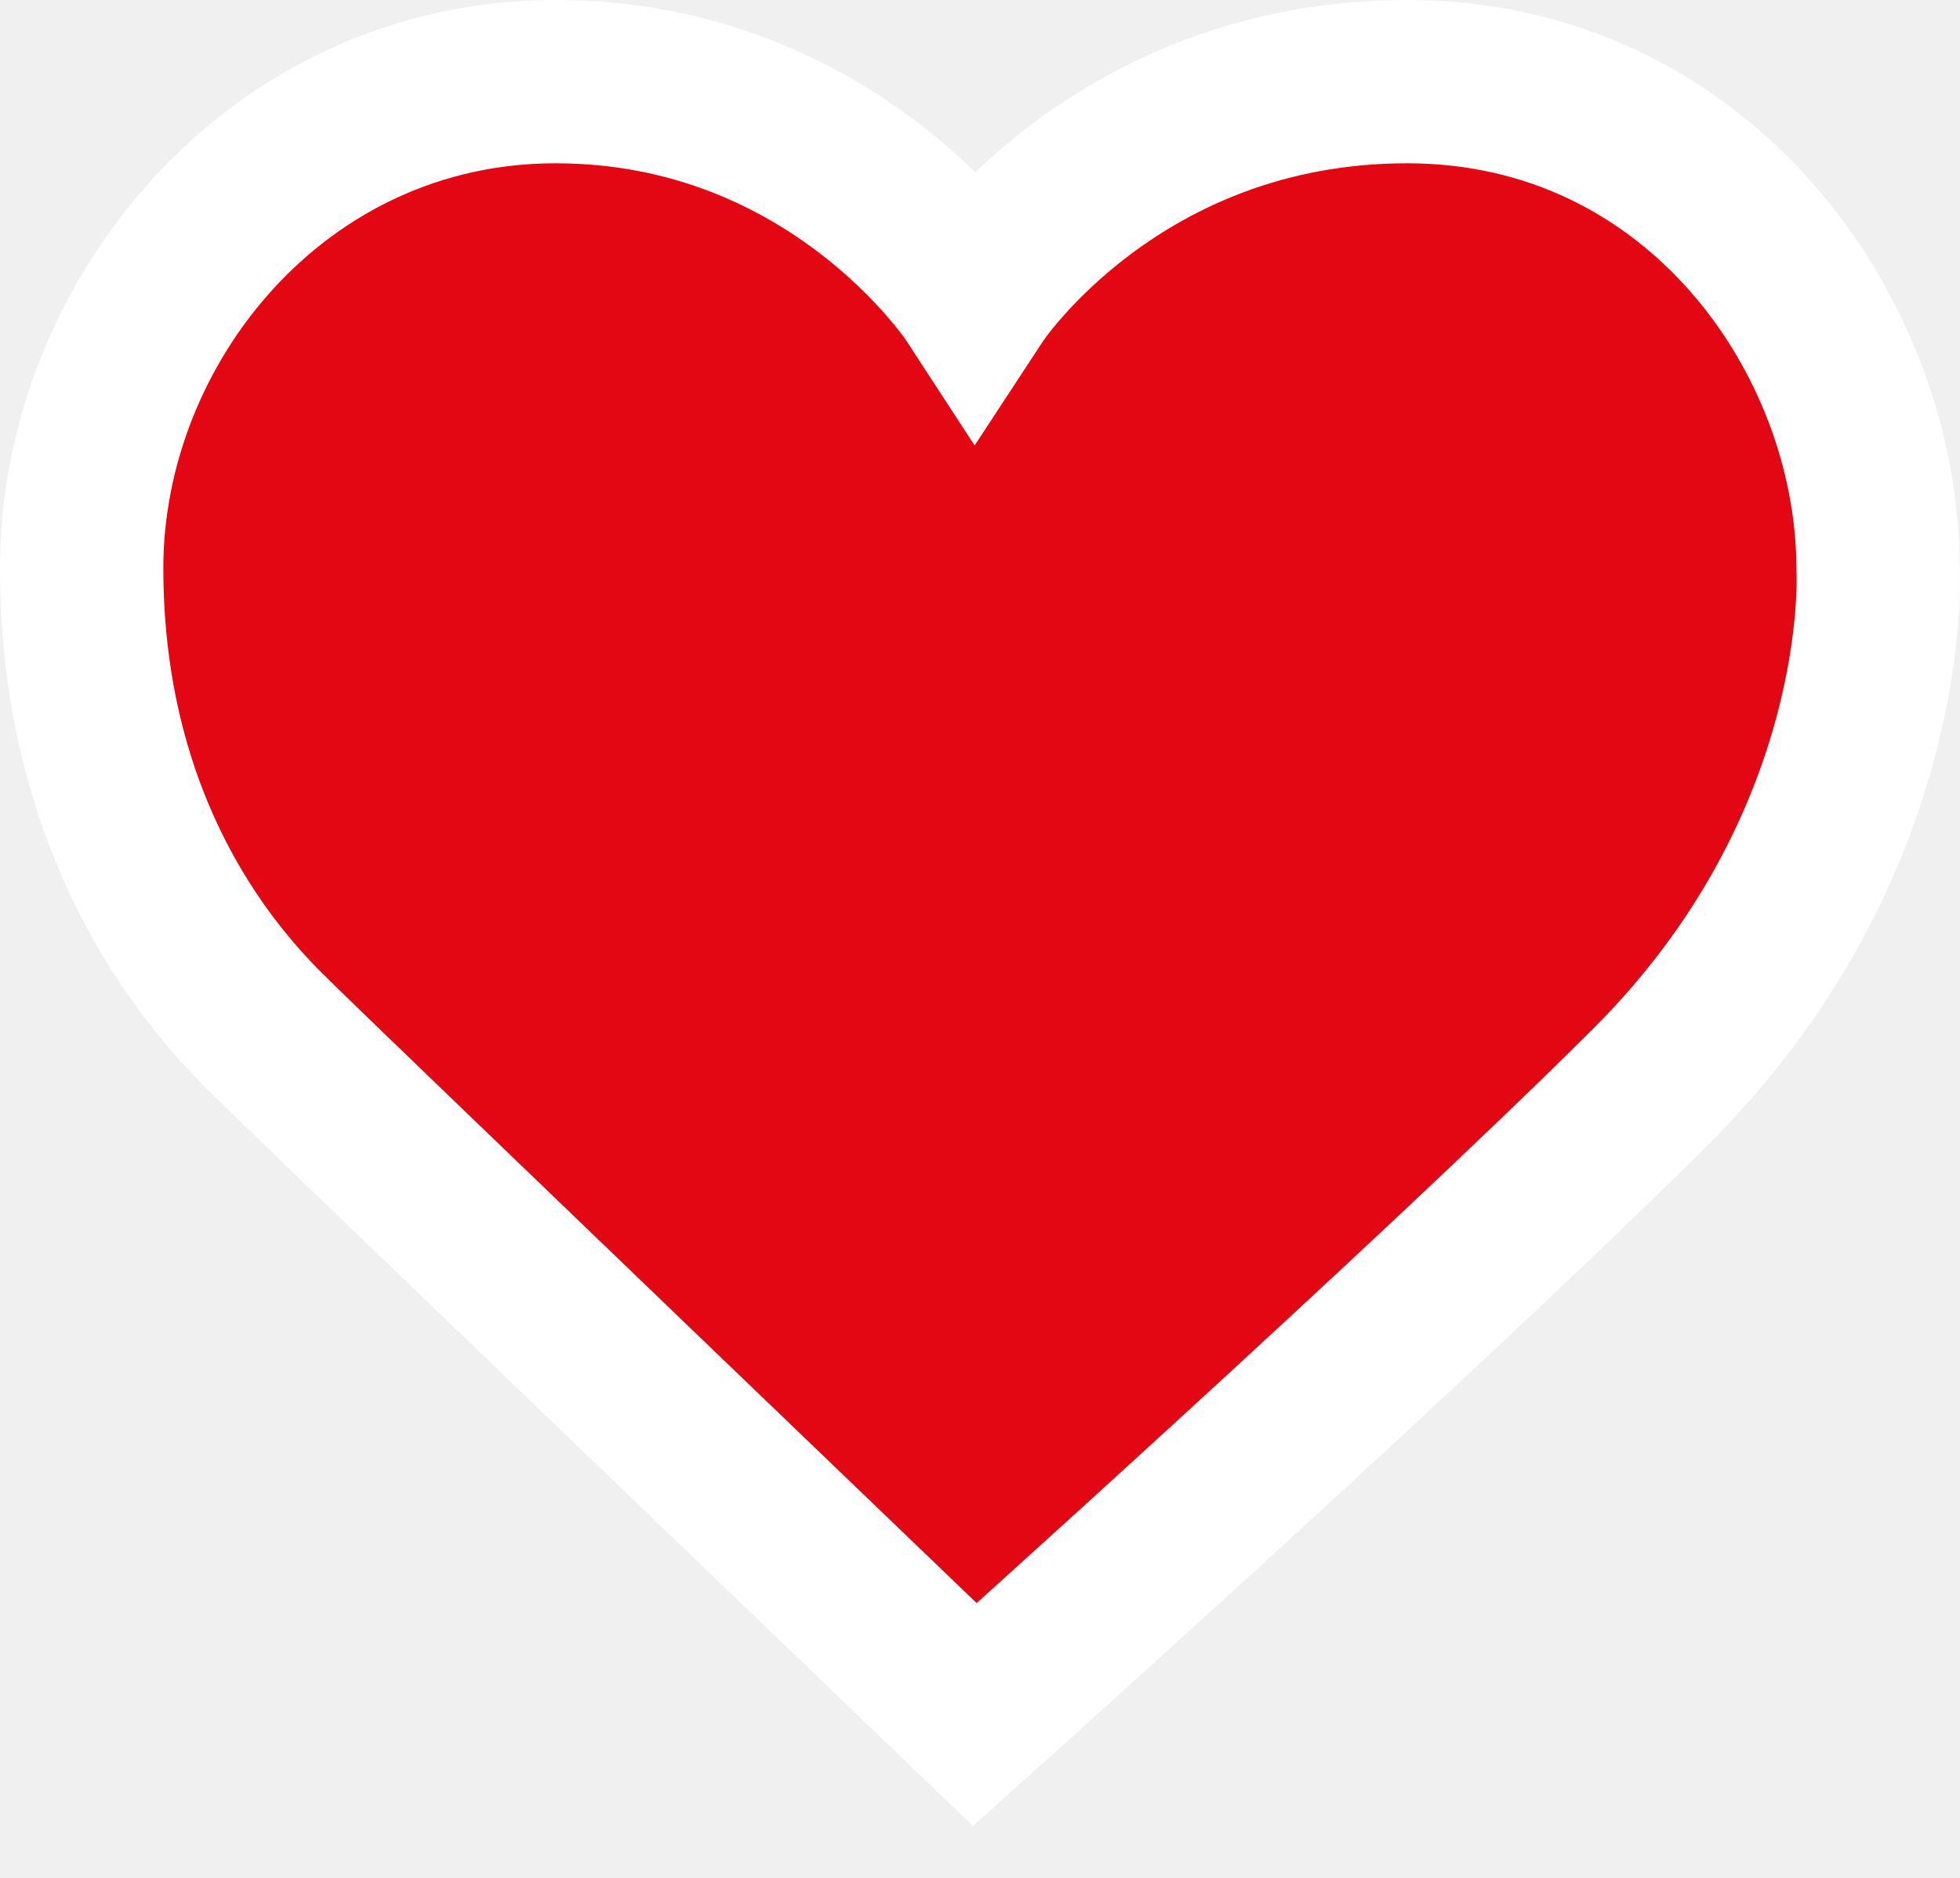
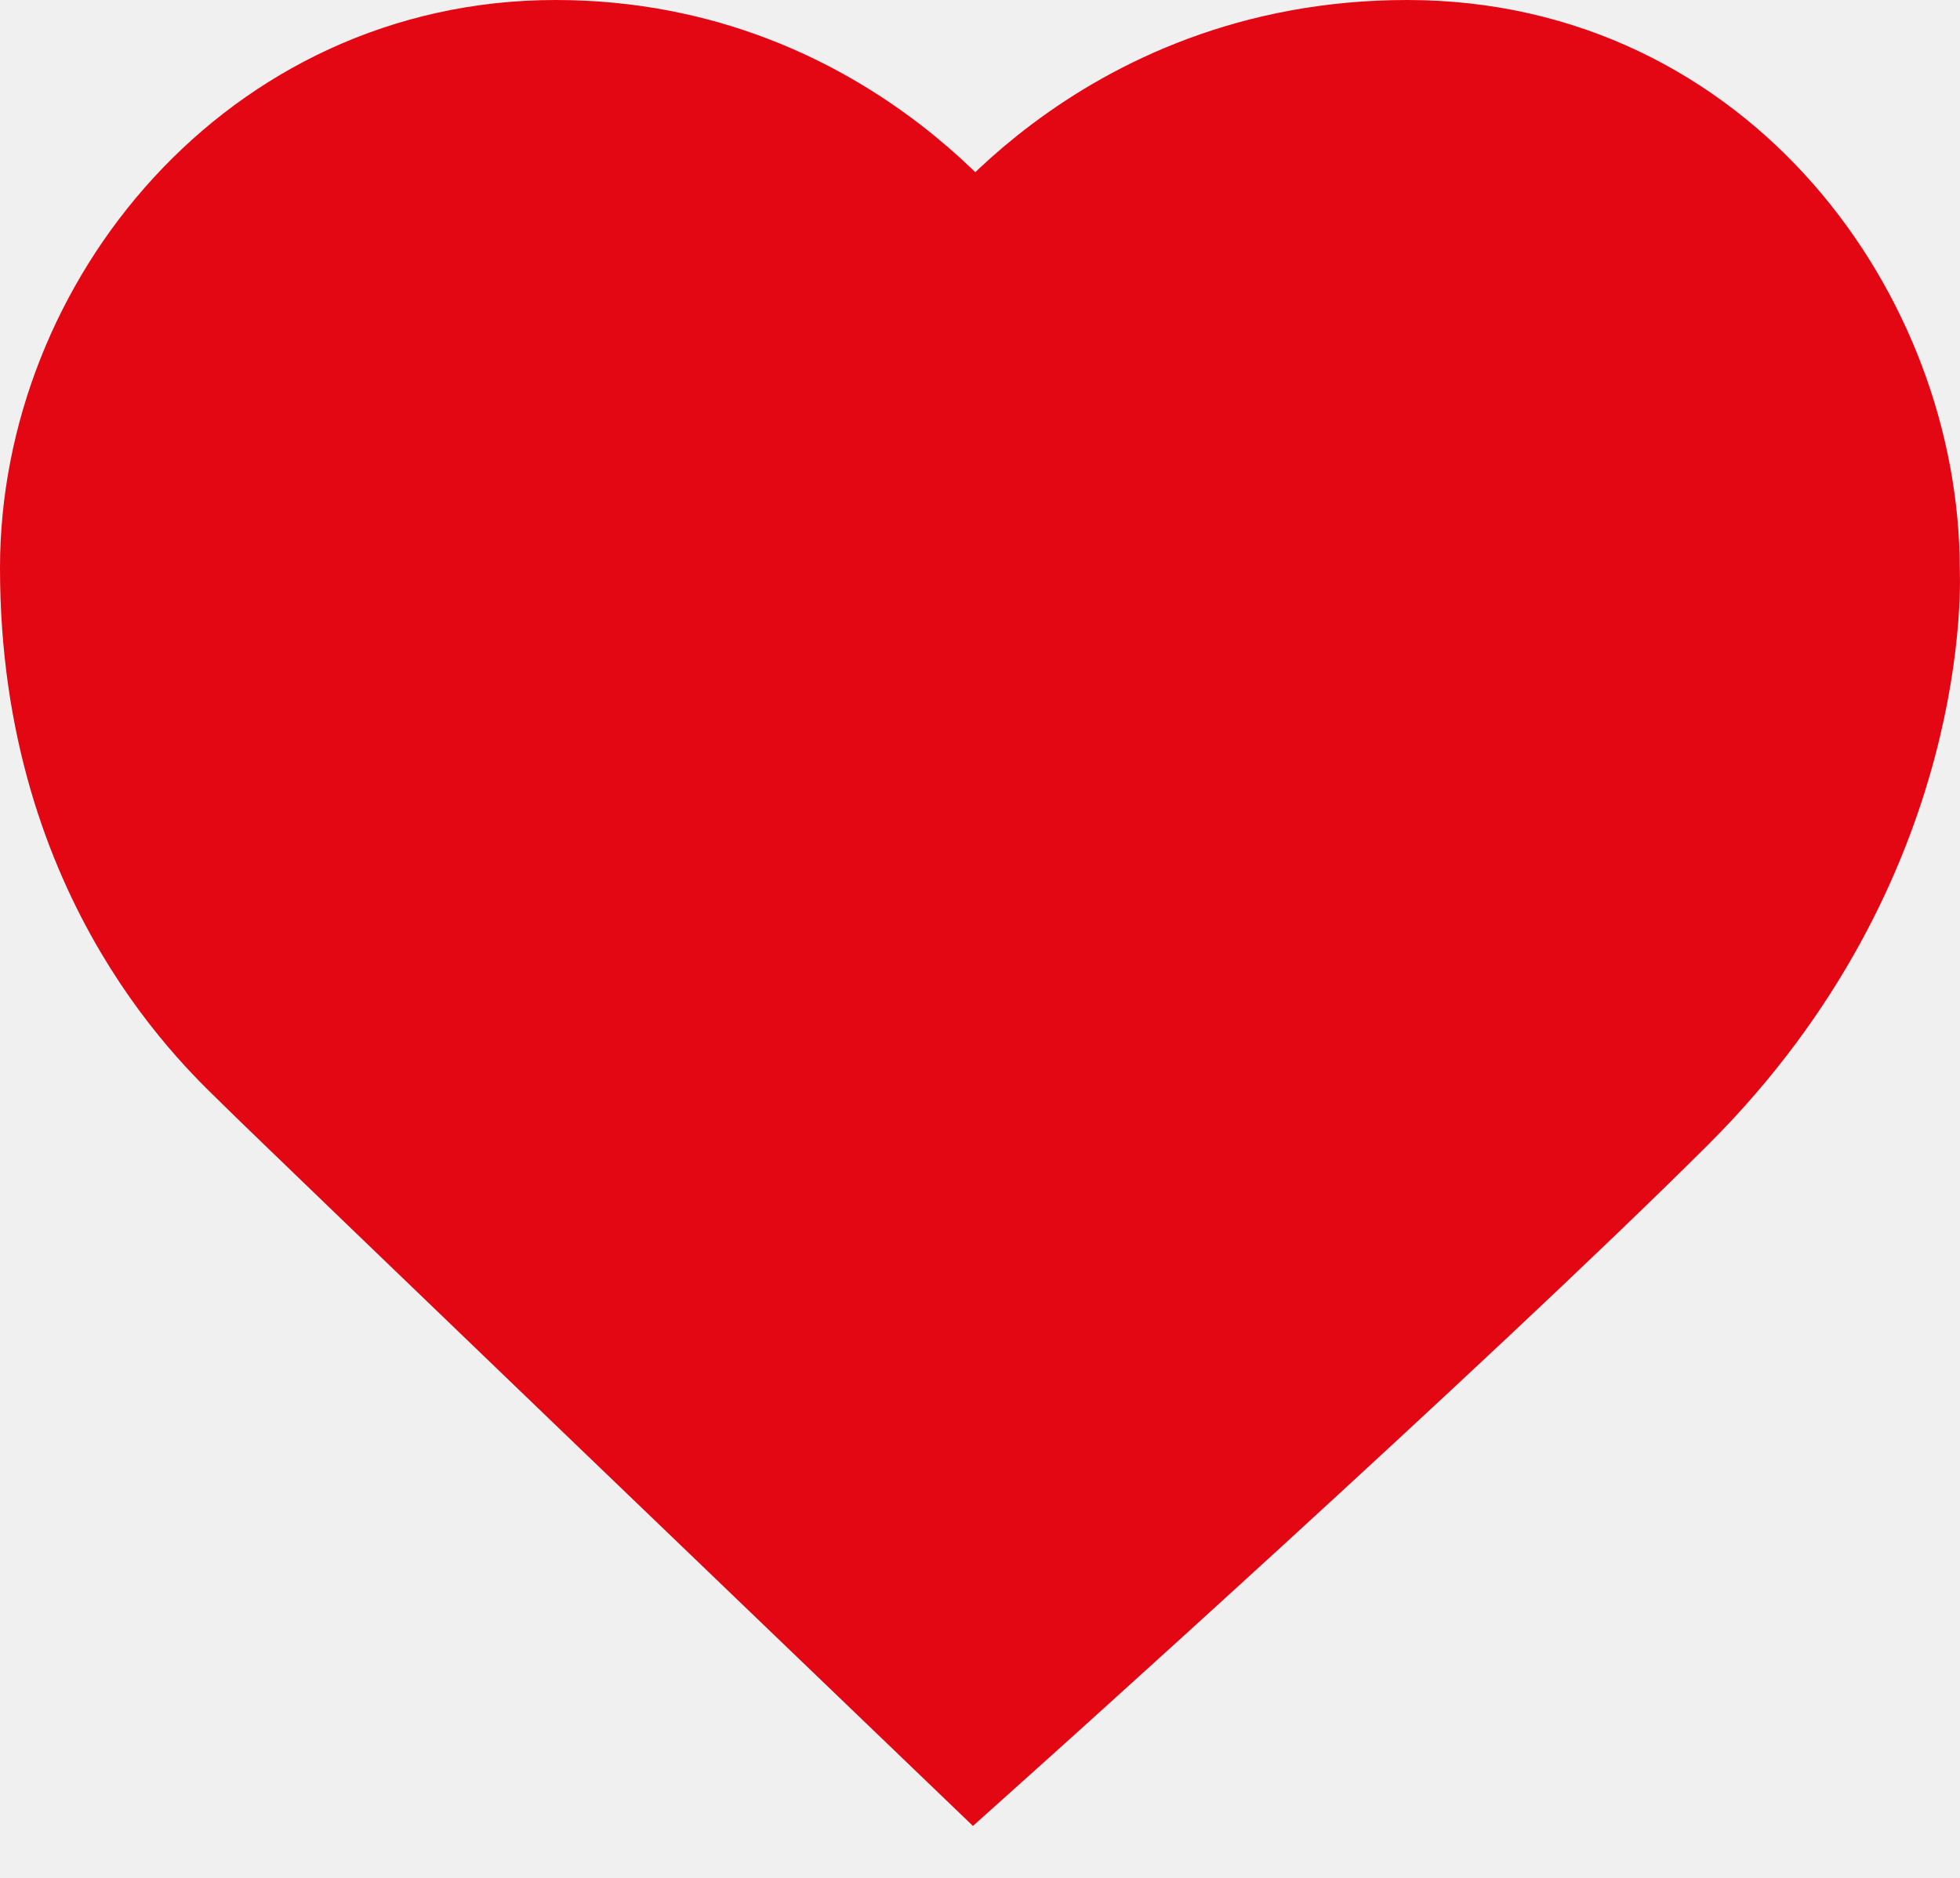
<svg xmlns="http://www.w3.org/2000/svg" width="24" height="23" viewBox="0 0 24 23" fill="#E30613">
-   <path d="M11.937 21C11.937 21 3.763 13.151 3.43 12.815C3.098 12.479 1 10.662 1 6.957C1 3.954 3.381 1 6.803 1C10.226 1 11.937 3.628 11.937 3.628C11.937 3.628 13.66 1 17.231 1C20.802 1 22.997 4.116 22.997 6.97C22.997 6.97 23.196 10.337 20.207 13.315C17.512 16.002 11.937 21 11.937 21Z" stroke="white" stroke-width="2" stroke-miterlimit="10" />
+   <path d="M11.937 21C11.937 21 3.763 13.151 3.43 12.815C3.098 12.479 1 10.662 1 6.957C1 3.954 3.381 1 6.803 1C10.226 1 11.937 3.628 11.937 3.628C11.937 3.628 13.66 1 17.231 1C20.802 1 22.997 4.116 22.997 6.97C22.997 6.97 23.196 10.337 20.207 13.315C17.512 16.002 11.937 21 11.937 21Z" stroke="#E30613" stroke-width="2" stroke-miterlimit="10" />
</svg>
